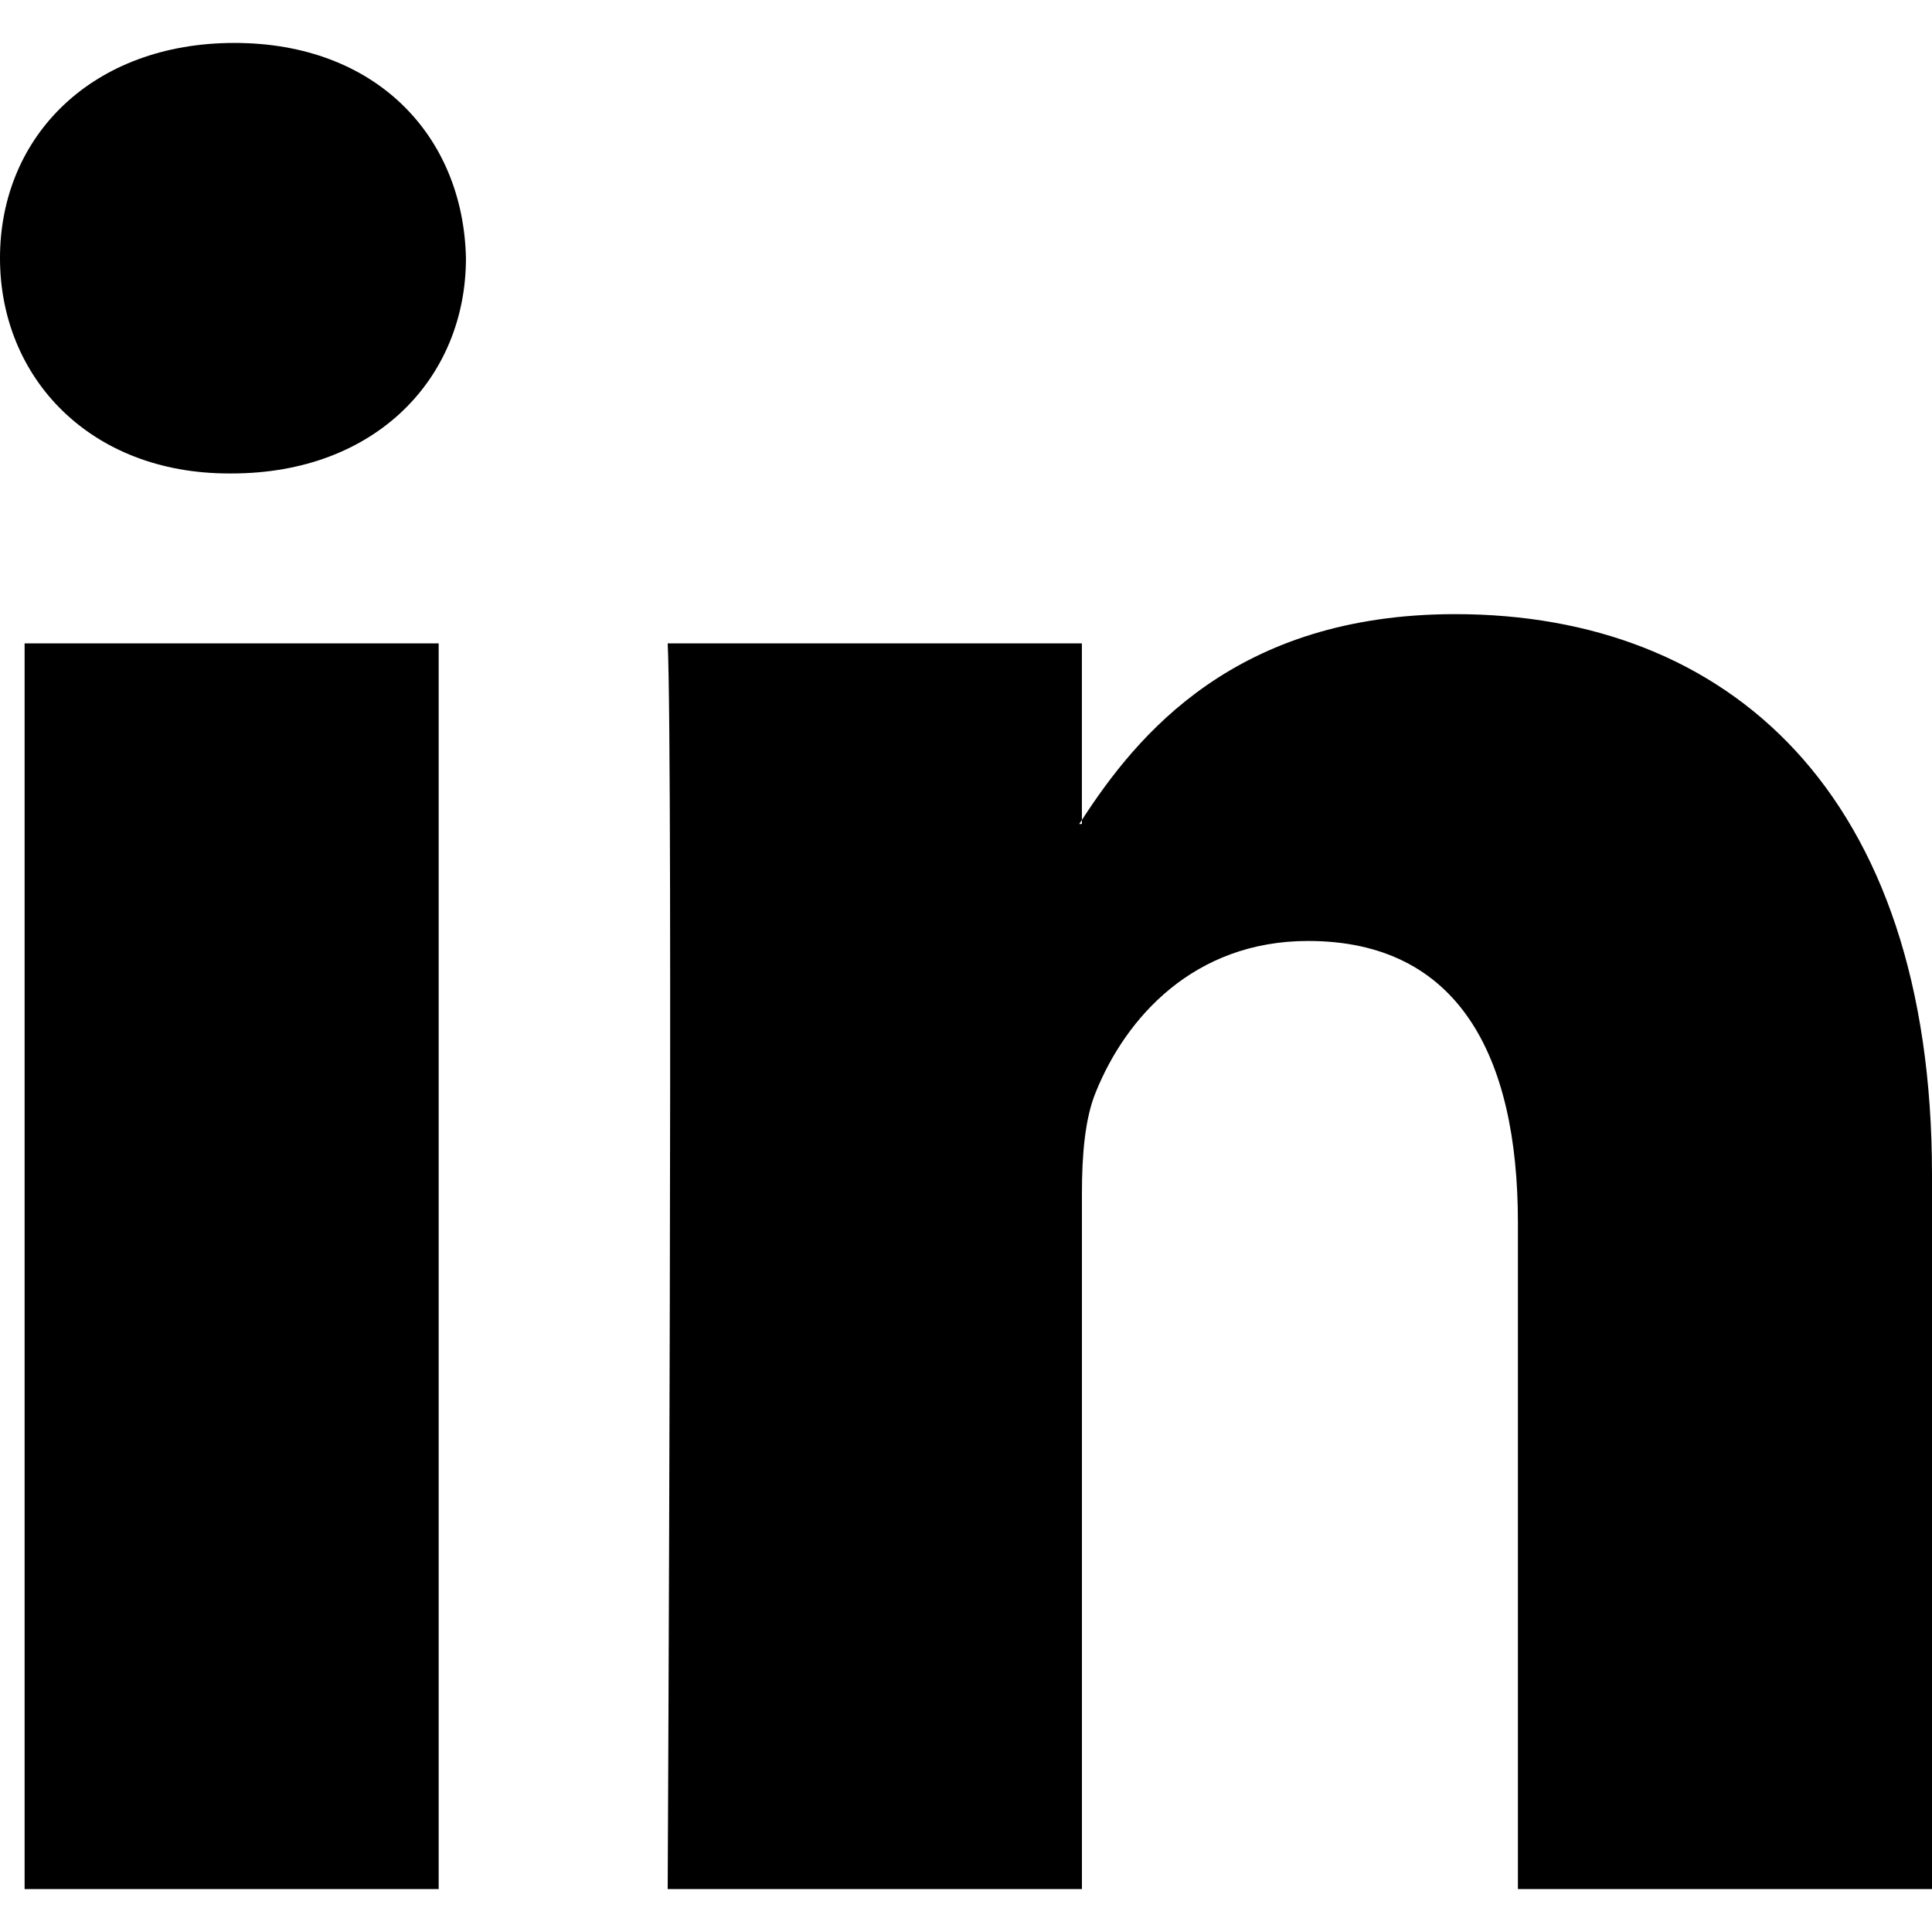
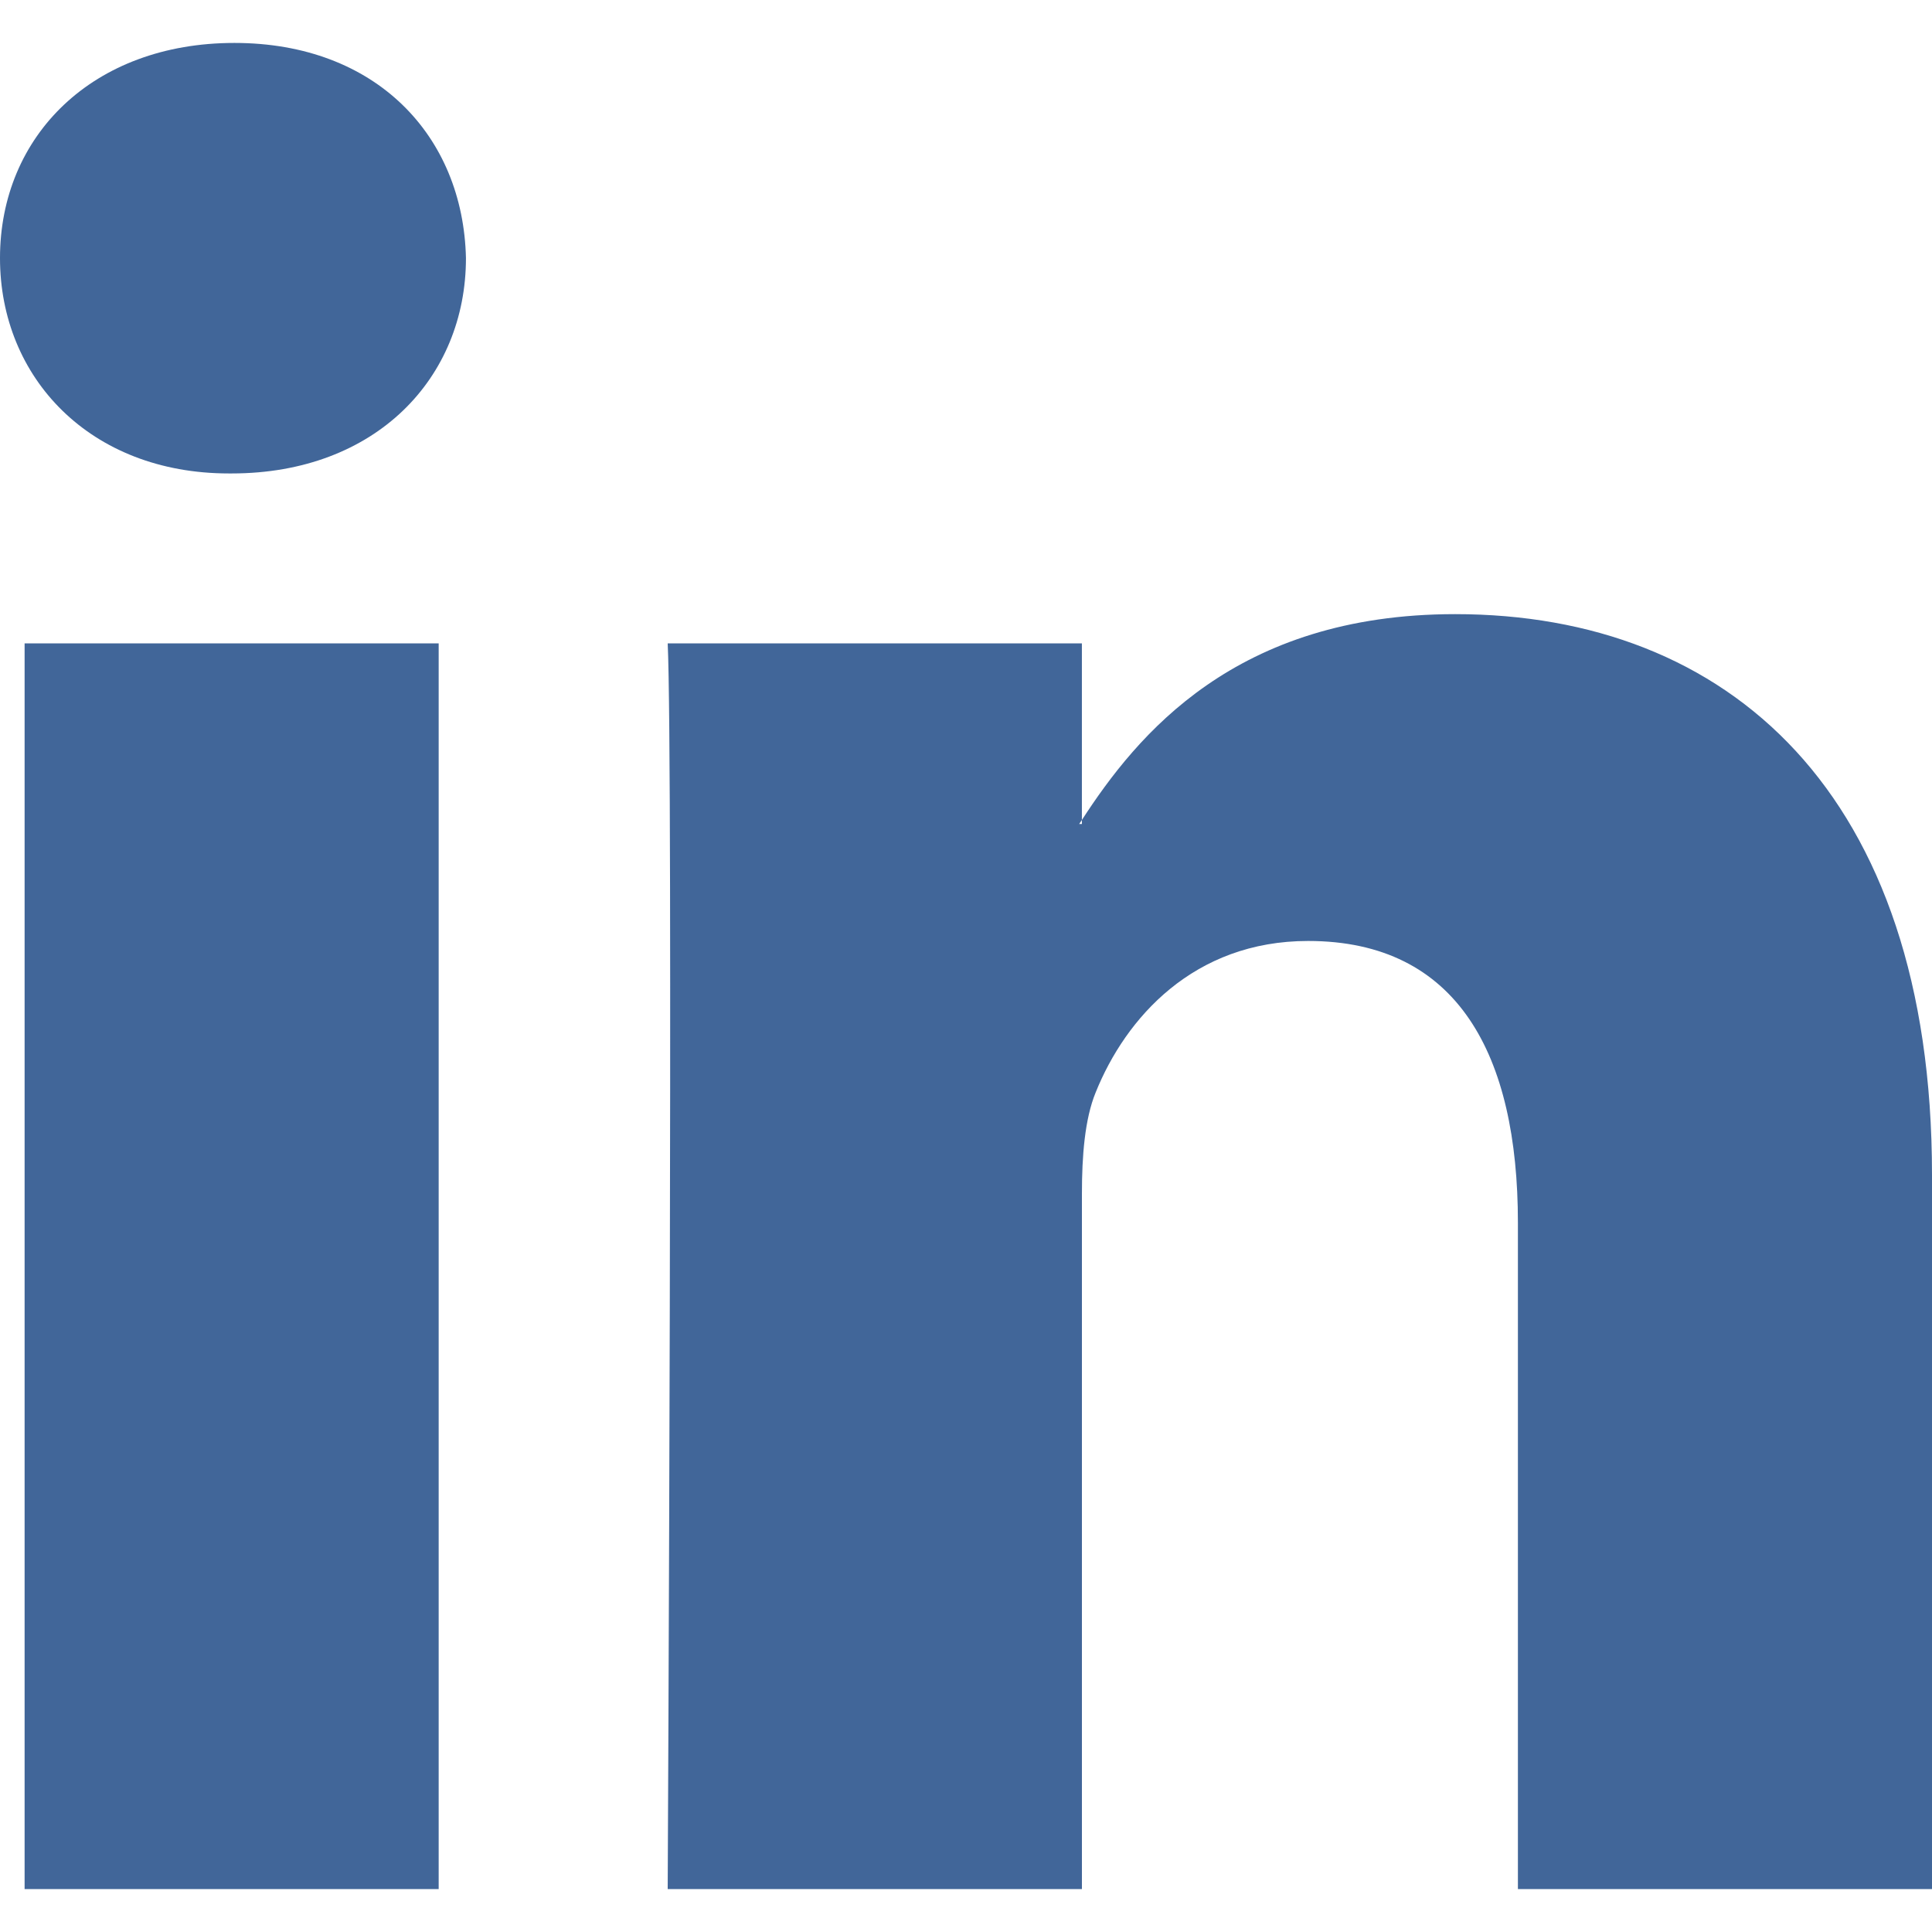
- <svg xmlns="http://www.w3.org/2000/svg" version="1.1" id="Capa_1" x="0px" y="0px" width="430.117px" height="430.117px" viewBox="0 0 430.117 430.117" style="enable-background:new 0 0 430.117 430.117;" xml:space="preserve">
+ <svg xmlns="http://www.w3.org/2000/svg" version="1.1" id="Capa_1" x="0px" y="0px" width="430.117px" height="430.117px" viewBox="0 0 430.117 430.117" style="enable-background:new 0 0 430.117 430.117; fill: #416699;" xml:space="preserve">
  <g>
    <path id="LinkedIn" d="M430.117,261.543V420.56h-92.188V272.193c0-37.271-13.334-62.707-46.703-62.707   c-25.473,0-40.632,17.142-47.301,33.724c-2.432,5.928-3.058,14.179-3.058,22.477V420.56h-92.219c0,0,1.242-251.285,0-277.32h92.21   v39.309c-0.187,0.294-0.43,0.611-0.606,0.896h0.606v-0.896c12.251-18.869,34.13-45.824,83.102-45.824   C384.633,136.724,430.117,176.361,430.117,261.543z M52.183,9.558C20.635,9.558,0,30.251,0,57.463   c0,26.619,20.038,47.94,50.959,47.94h0.616c32.159,0,52.159-21.317,52.159-47.94C103.128,30.251,83.734,9.558,52.183,9.558z    M5.477,420.56h92.184v-277.32H5.477V420.56z" />
  </g>
  <g>
</g>
  <g>
</g>
  <g>
</g>
  <g>
</g>
  <g>
</g>
  <g>
</g>
  <g>
</g>
  <g>
</g>
  <g>
</g>
  <g>
</g>
  <g>
</g>
  <g>
</g>
  <g>
</g>
  <g>
</g>
  <g>
</g>
</svg>
